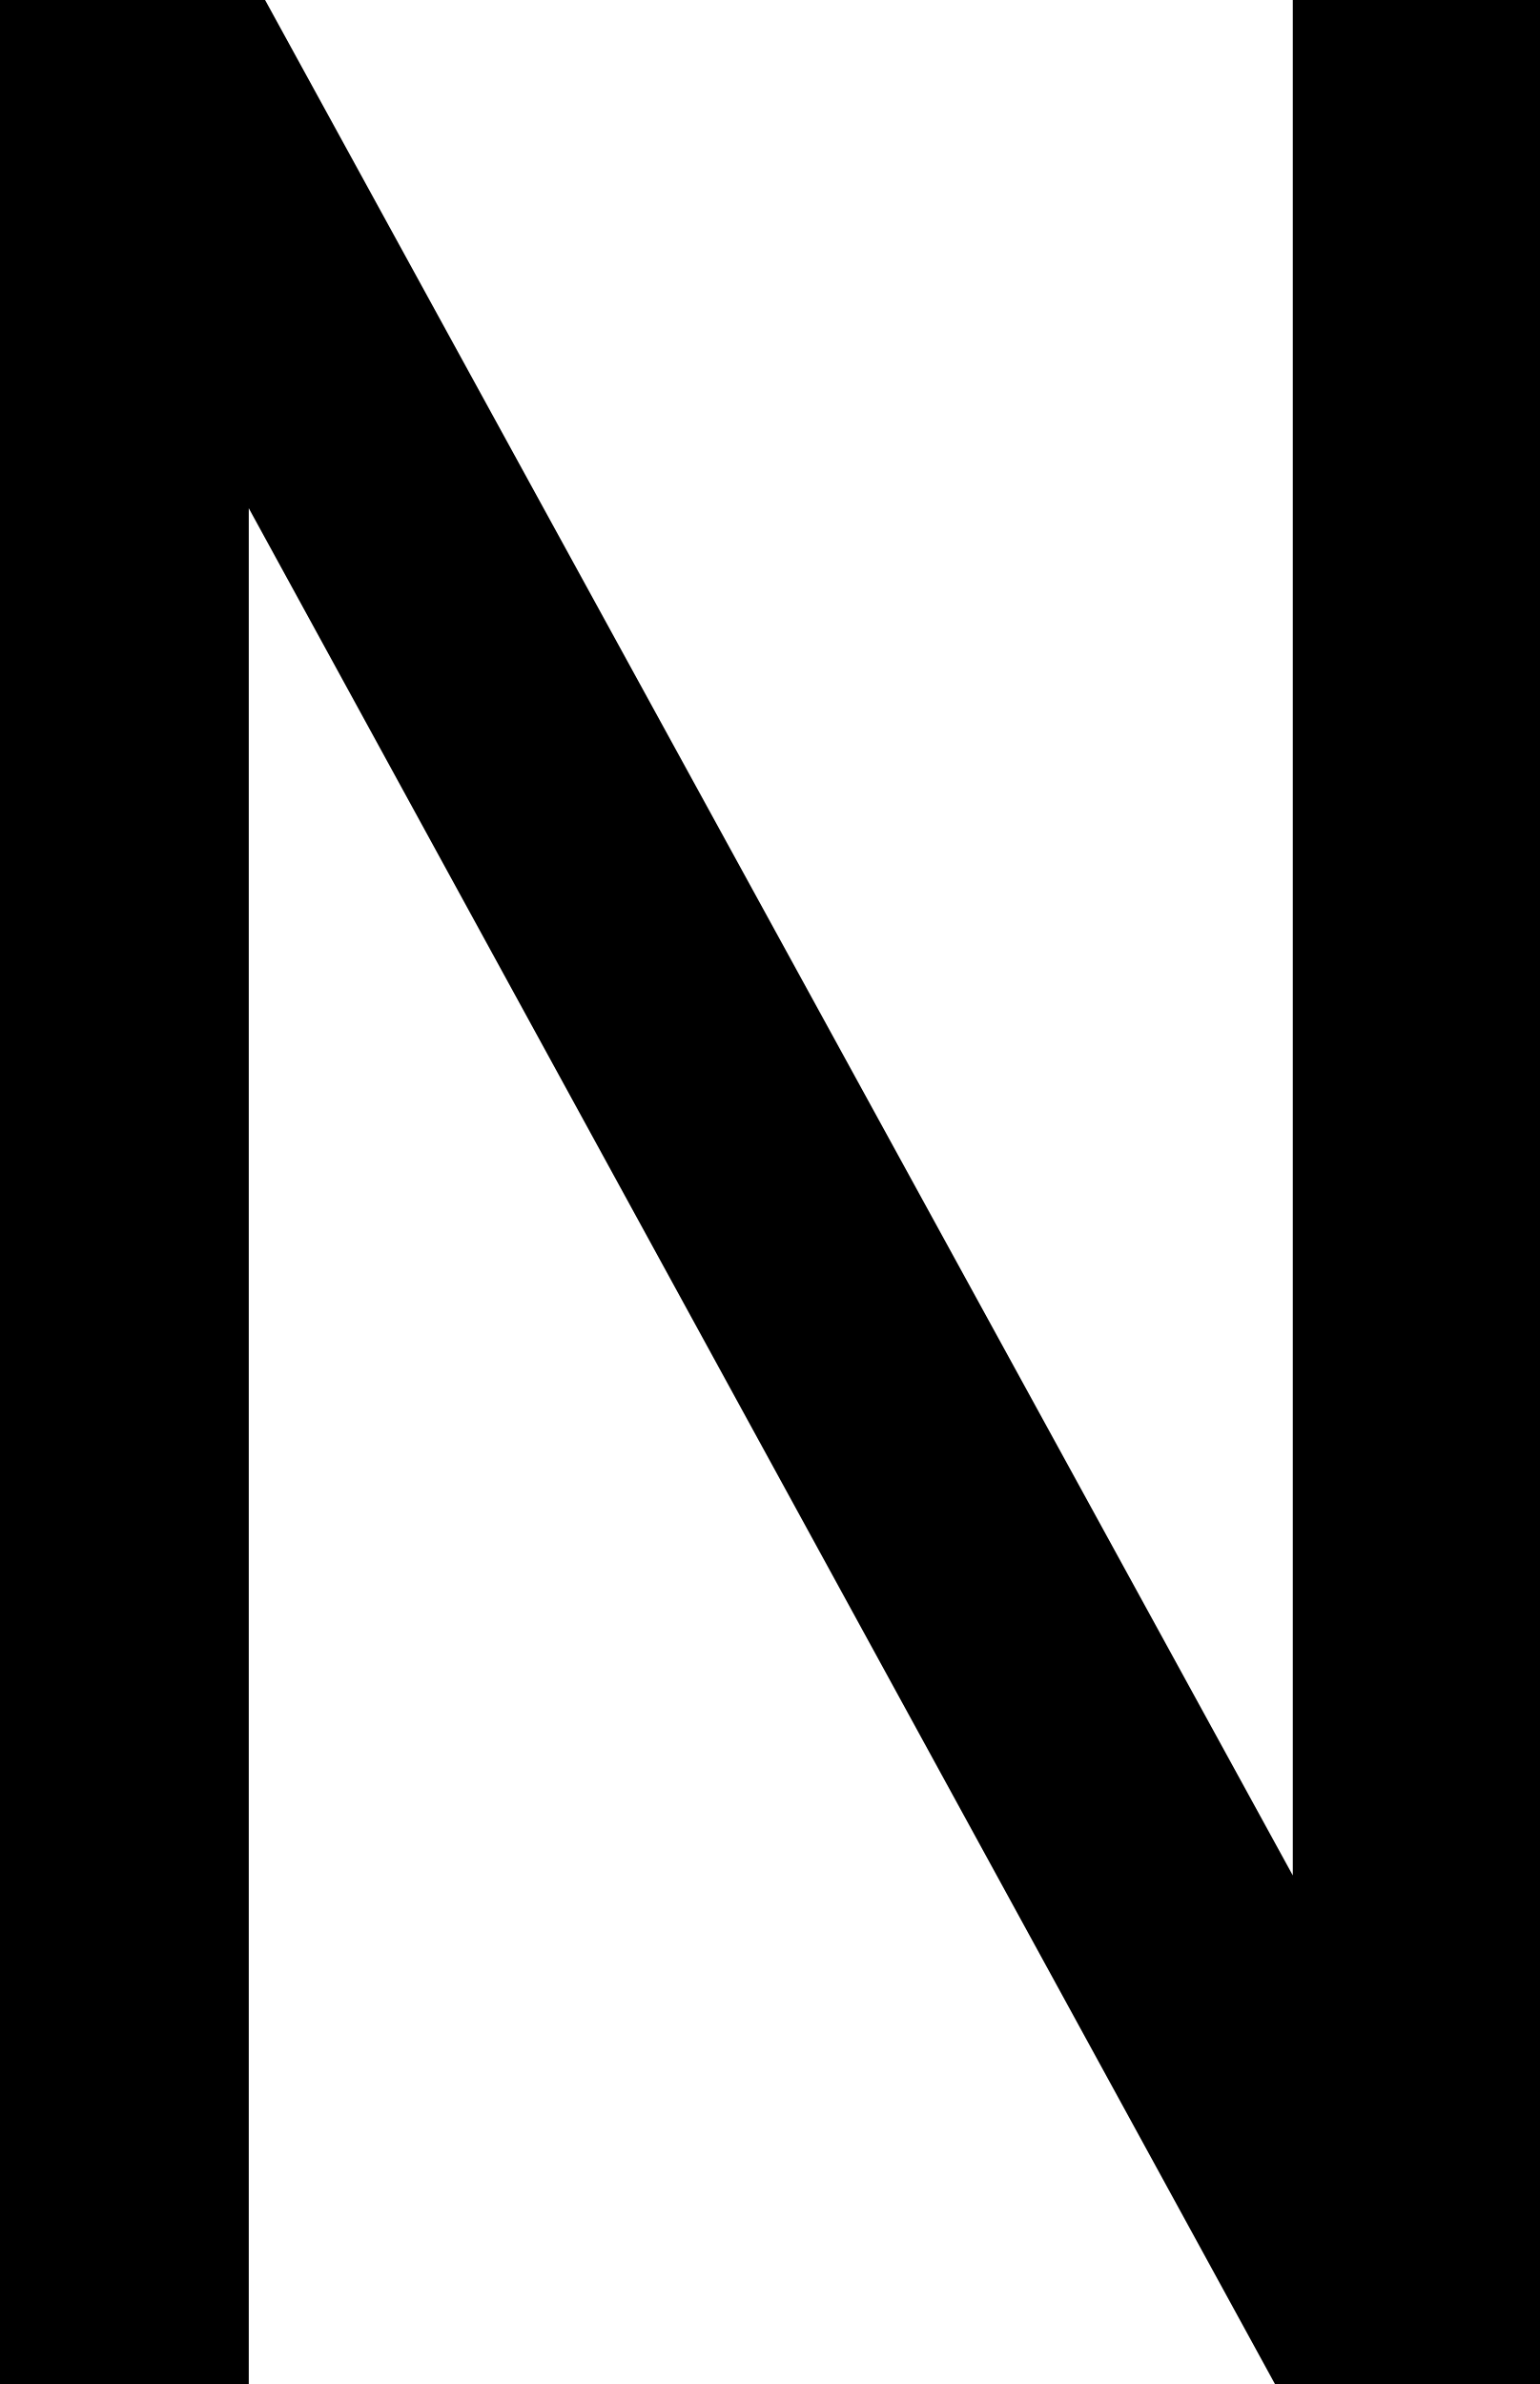
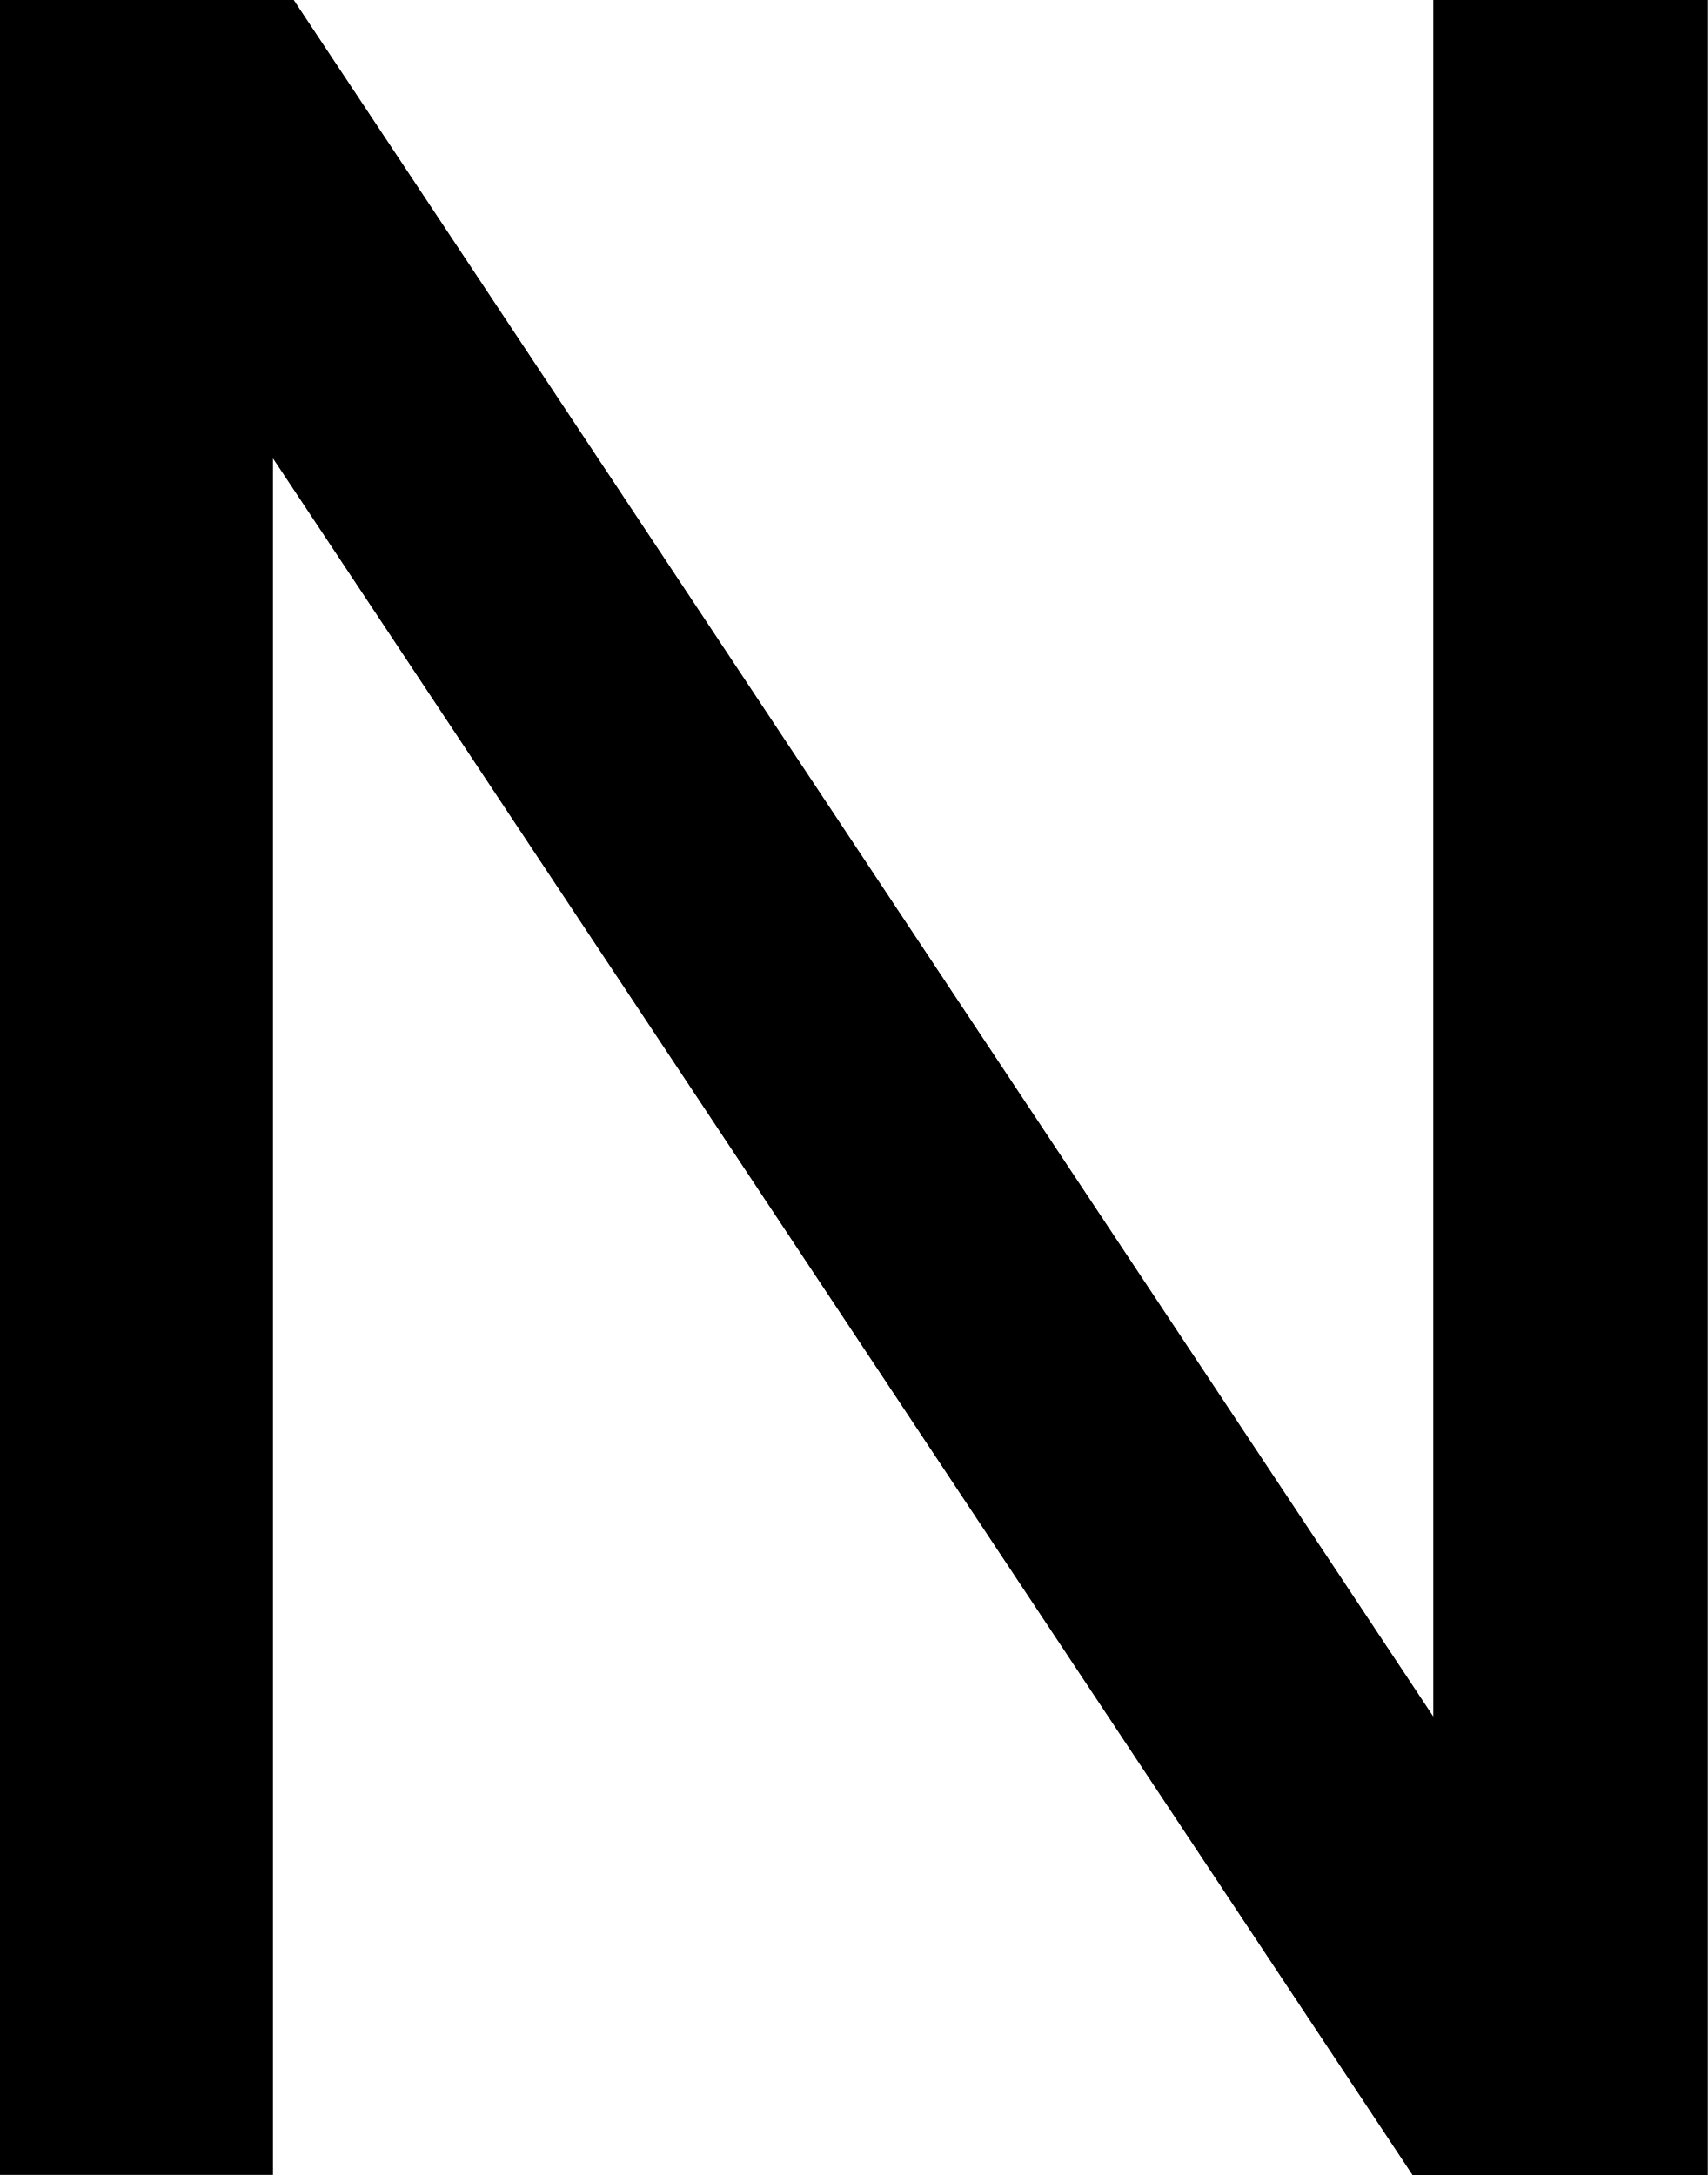
- <svg xmlns="http://www.w3.org/2000/svg" id="Ebene_2" data-name="Ebene 2" viewBox="0 0 138.72 214.75">
+ <svg xmlns="http://www.w3.org/2000/svg" id="Ebene_2" data-name="Ebene 2" viewBox="0 0 168.6 214.75">
  <g id="Ebene_1-2" data-name="Ebene 1">
-     <path d="M0,214.75V0h23.88l92.58,168.94V0h22.27v214.75h-23.88L22.41,45.78v168.97H0Z" />
+     <path d="M168.6,214.75h-29.15L26.95,45.26v169.48H0V0h29l112.5,169.48V0h27.1v214.75Z" />
  </g>
</svg>
